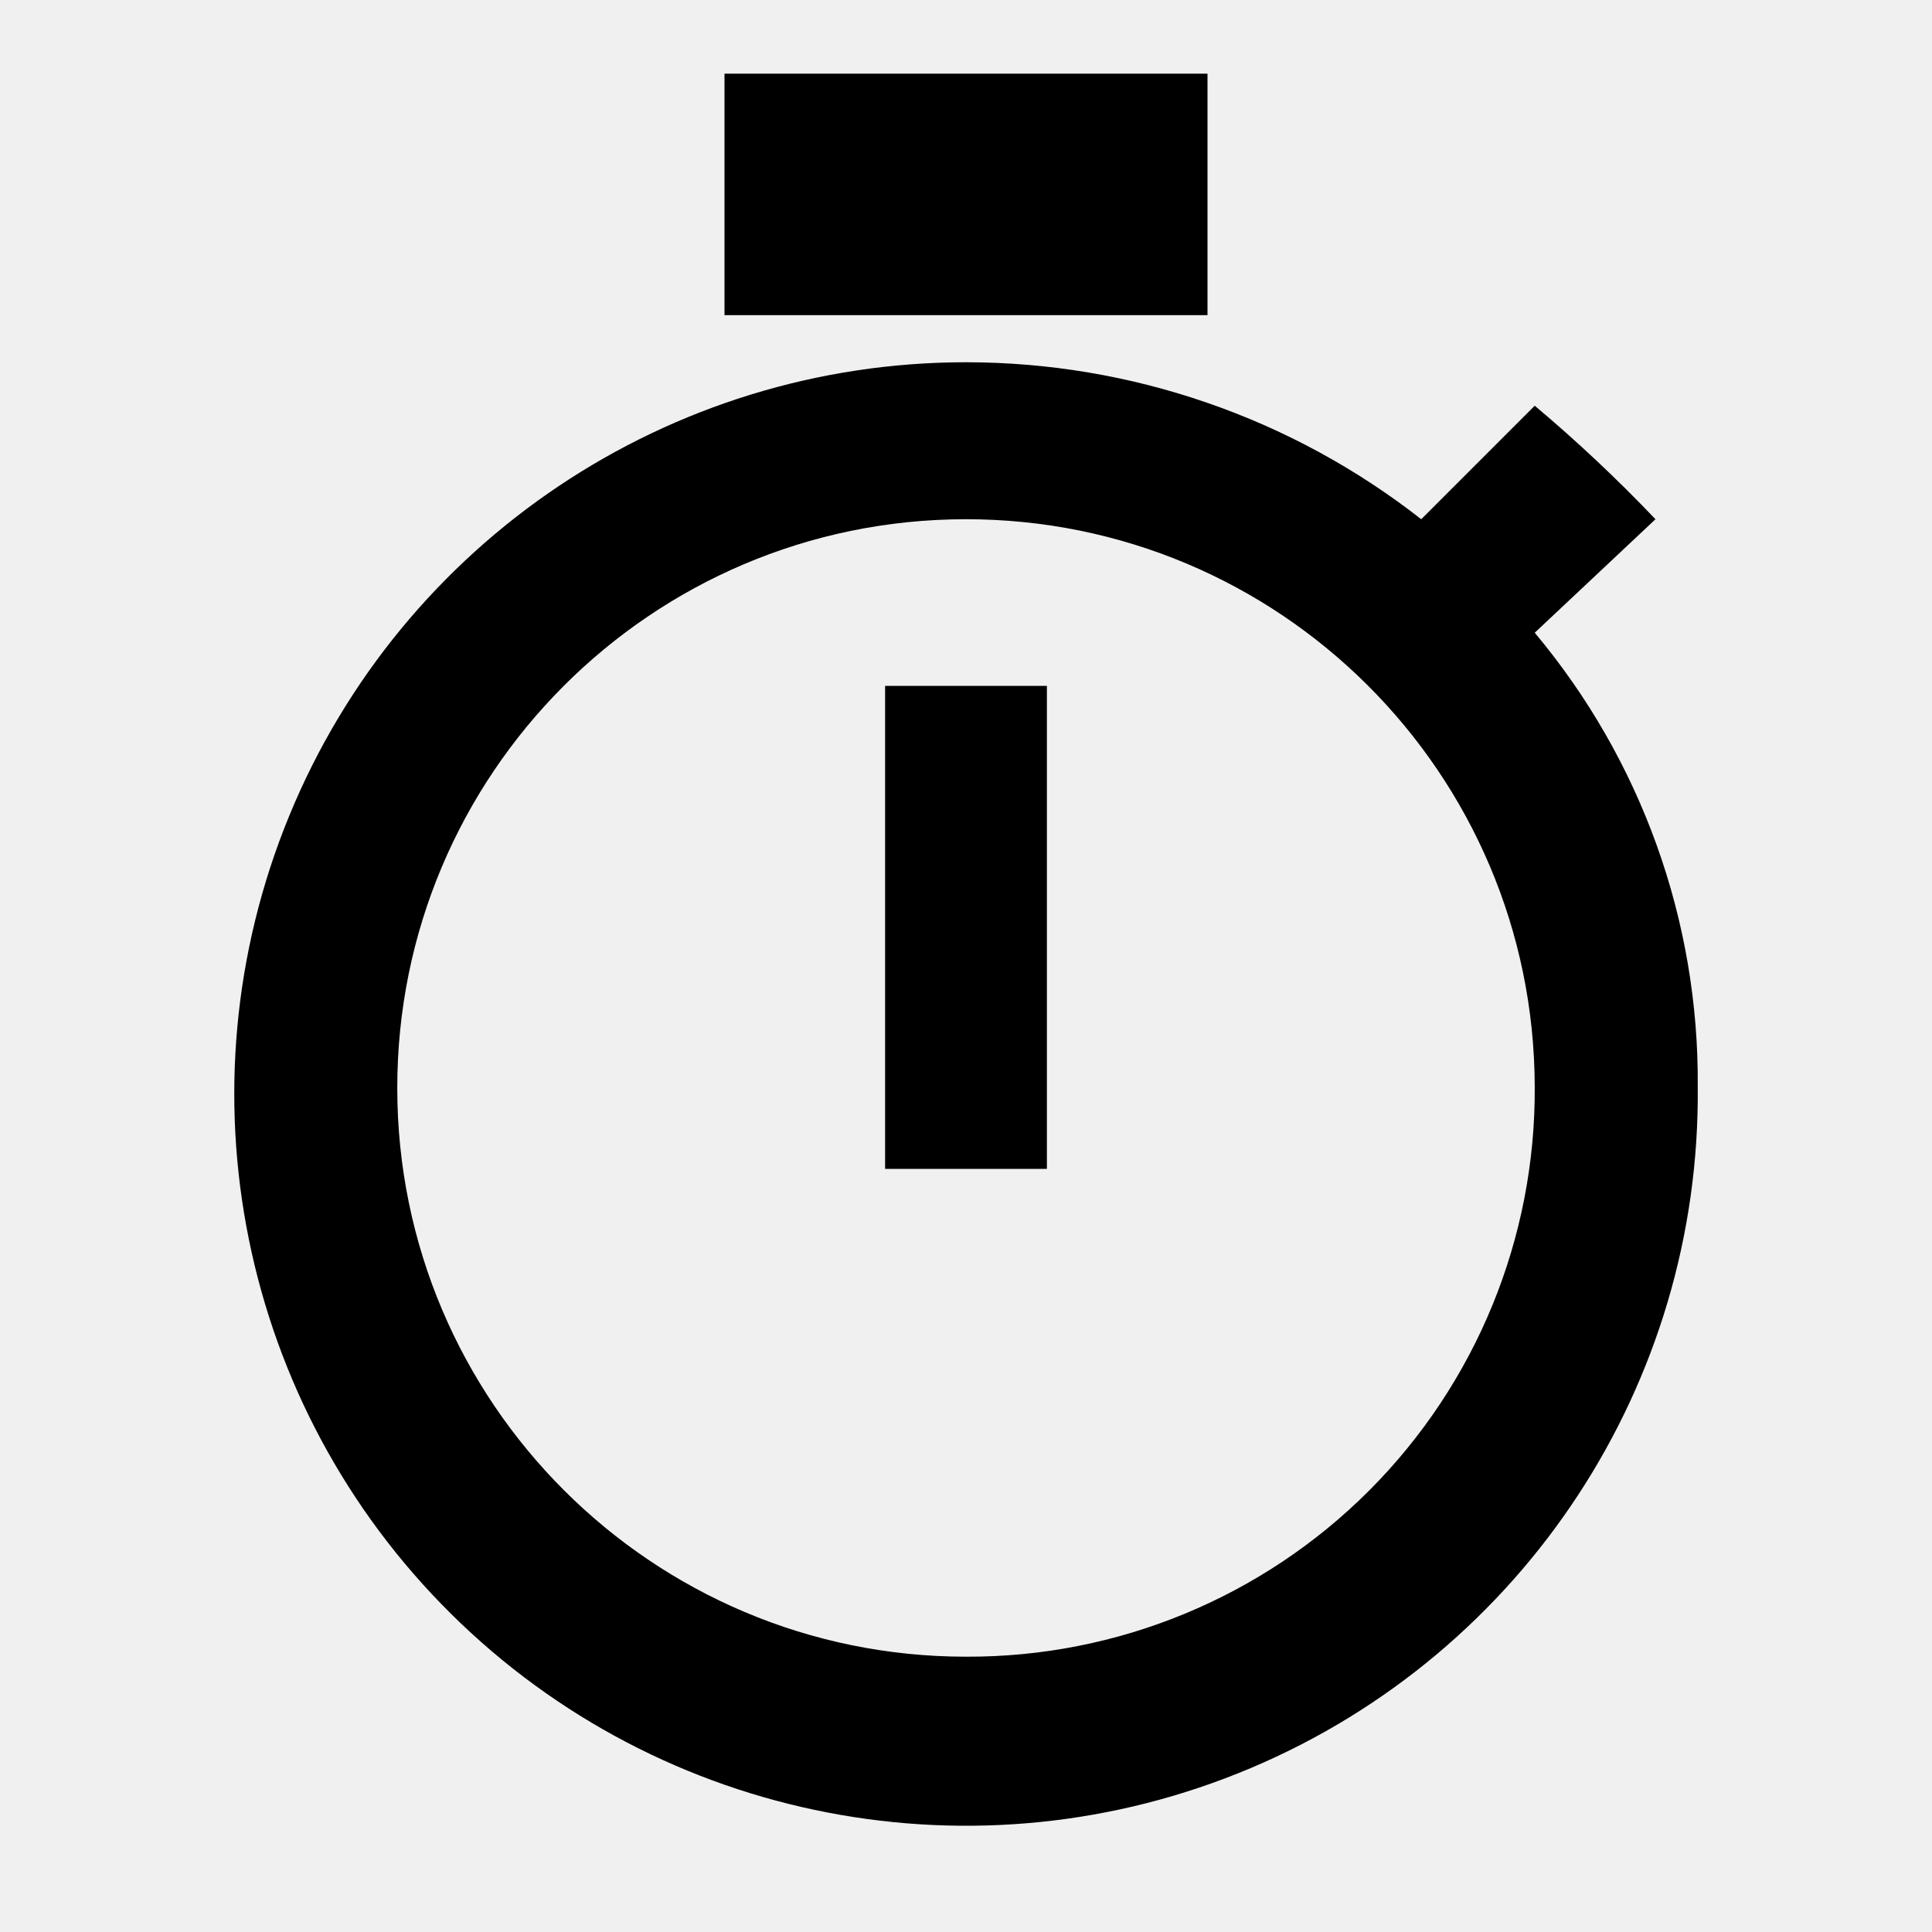
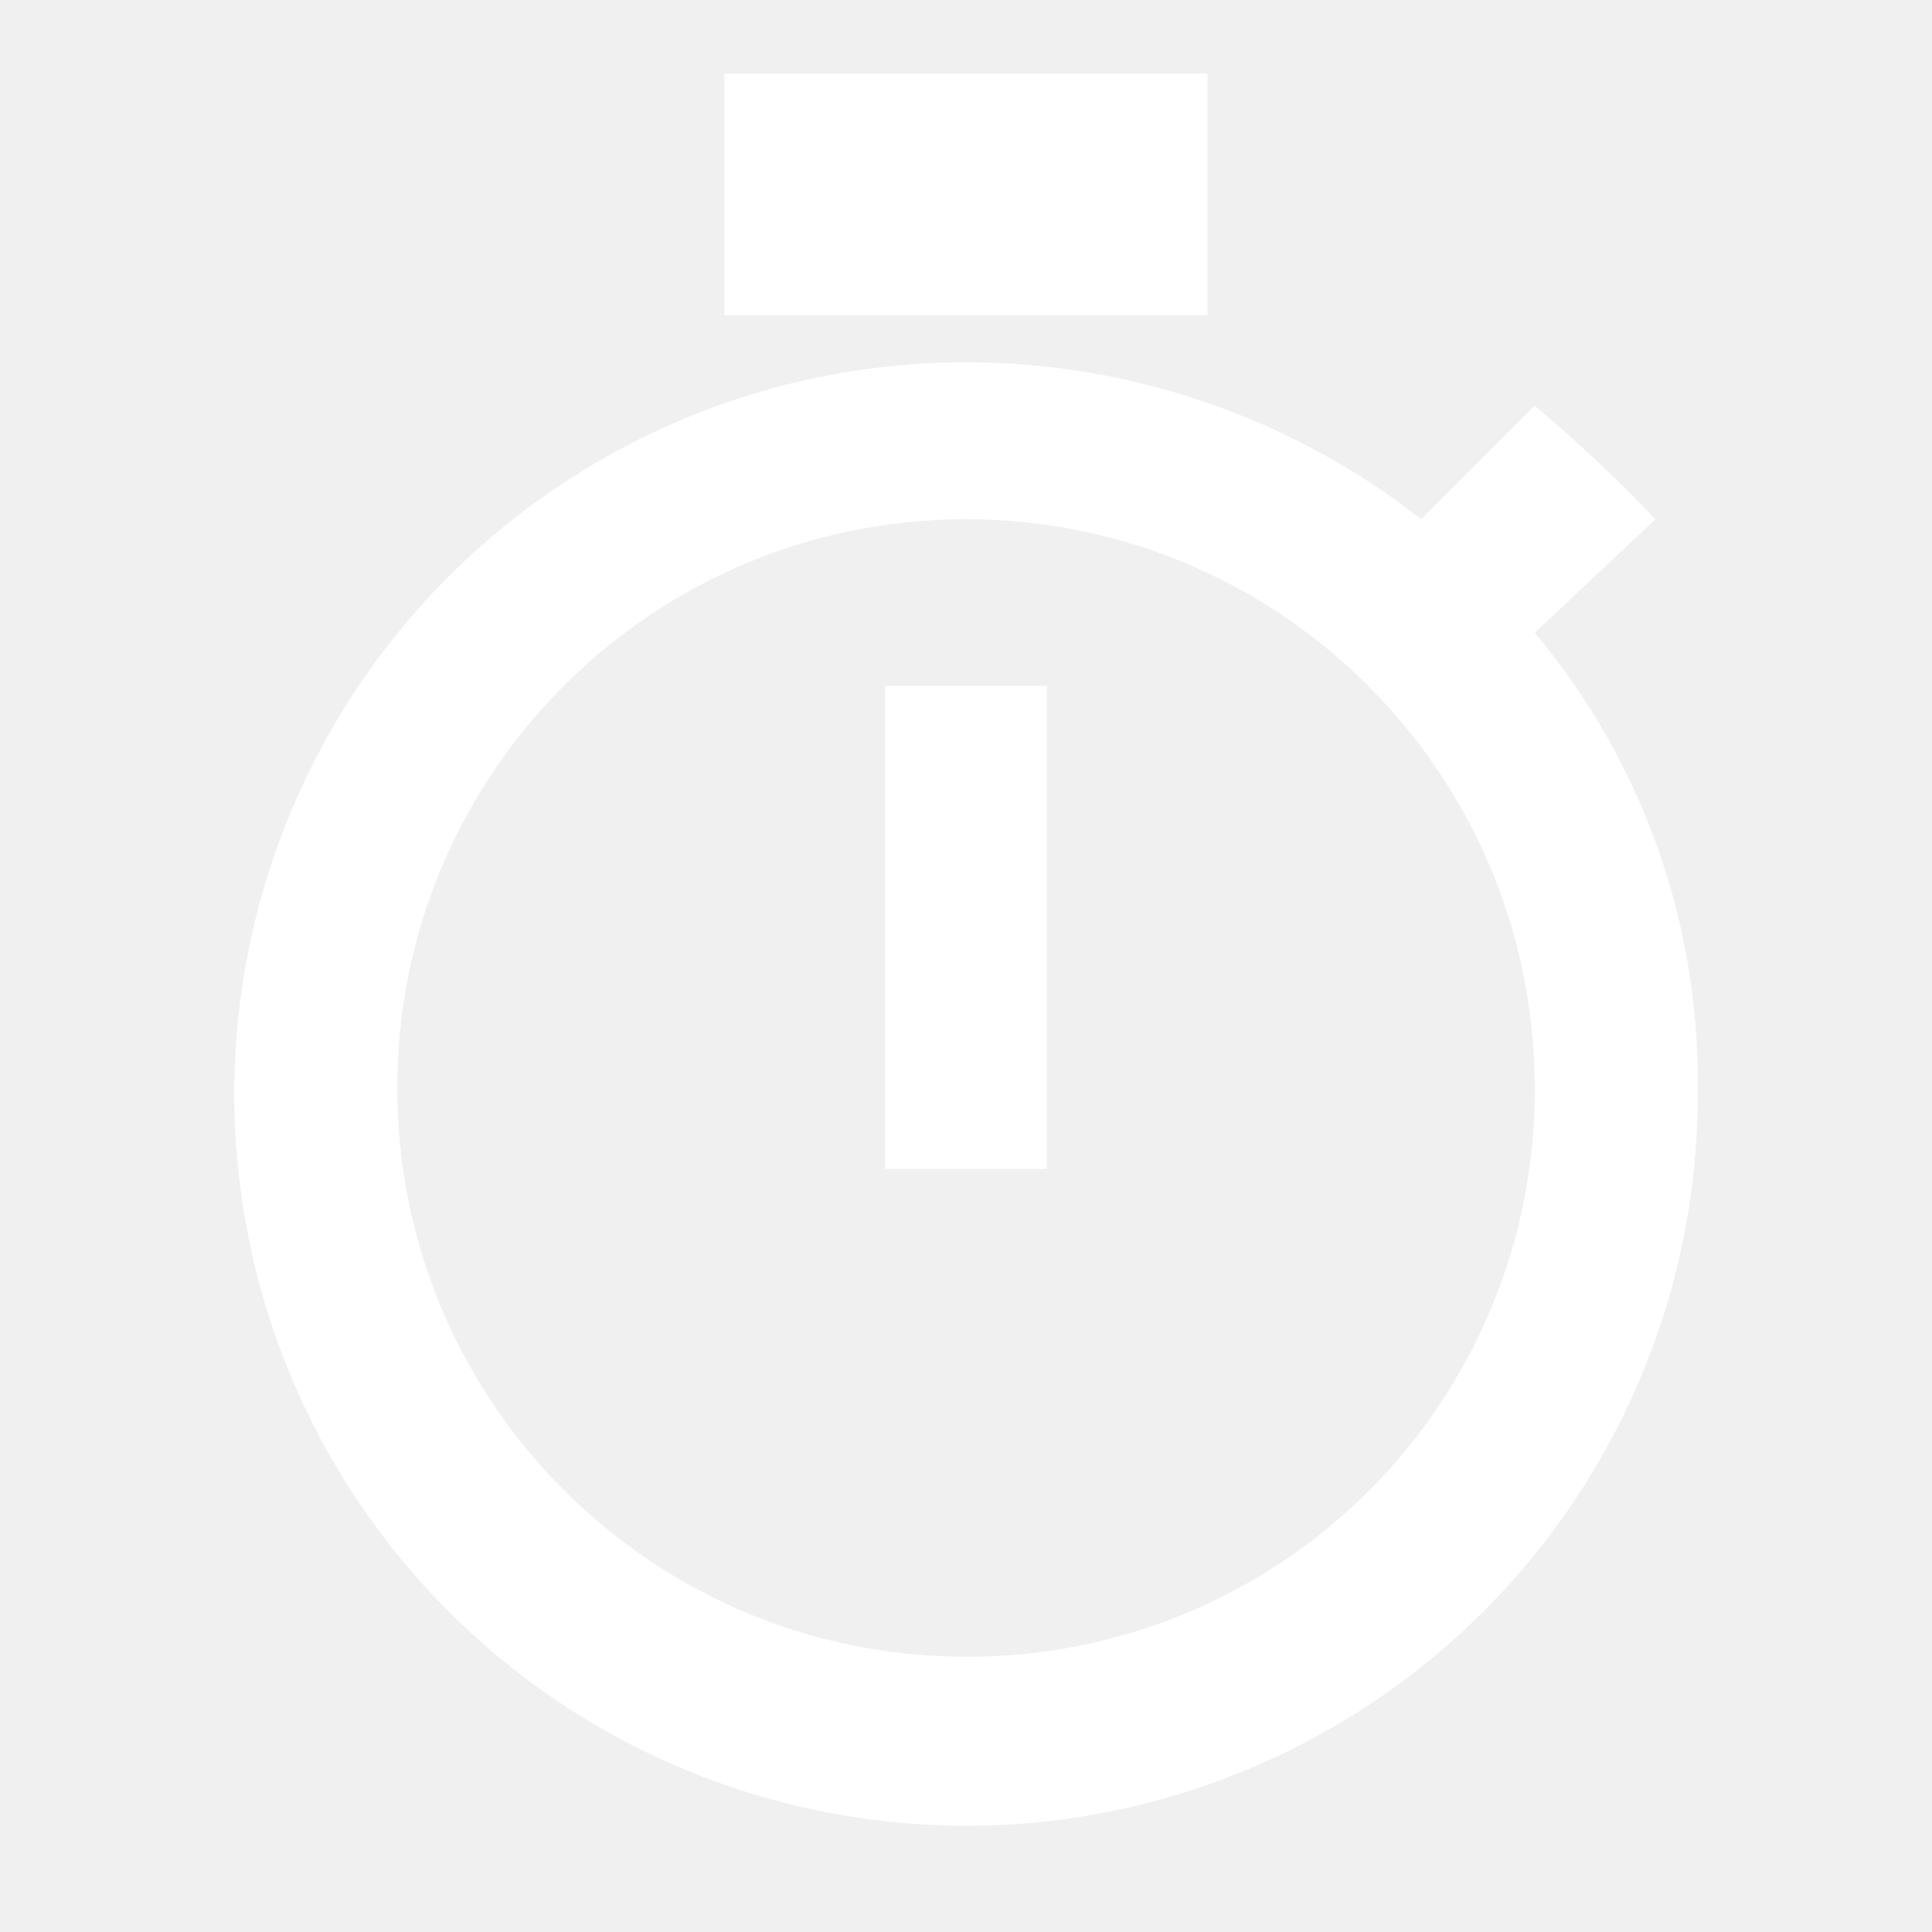
- <svg xmlns="http://www.w3.org/2000/svg" id="Слой_1" data-name="Слой 1" viewBox="0 0 16 16">
+ <svg xmlns="http://www.w3.org/2000/svg" id="Слой_1" data-name="Слой 1" viewBox="0 0 16 16" fill="#FFFFFF">
  <defs>
    <style>.cls-1{fill-opacity:0;}</style>
  </defs>
  <rect class="cls-1" width="16" height="16" />
  <path d="M10,.61H6v2h4ZM7.33,9.68H8.67v-4H7.33Zm5.38-4.44,1-.94a12.39,12.39,0,0,0-1-.94l-.94.94A6.12,6.12,0,0,0,8,3,6.06,6.06,0,1,0,14.06,9,5.78,5.78,0,0,0,12.71,5.24ZM8,13.72A4.71,4.71,0,1,1,12.71,9,4.69,4.69,0,0,1,8,13.72Z" transform="translate(0 0)" />
</svg>
